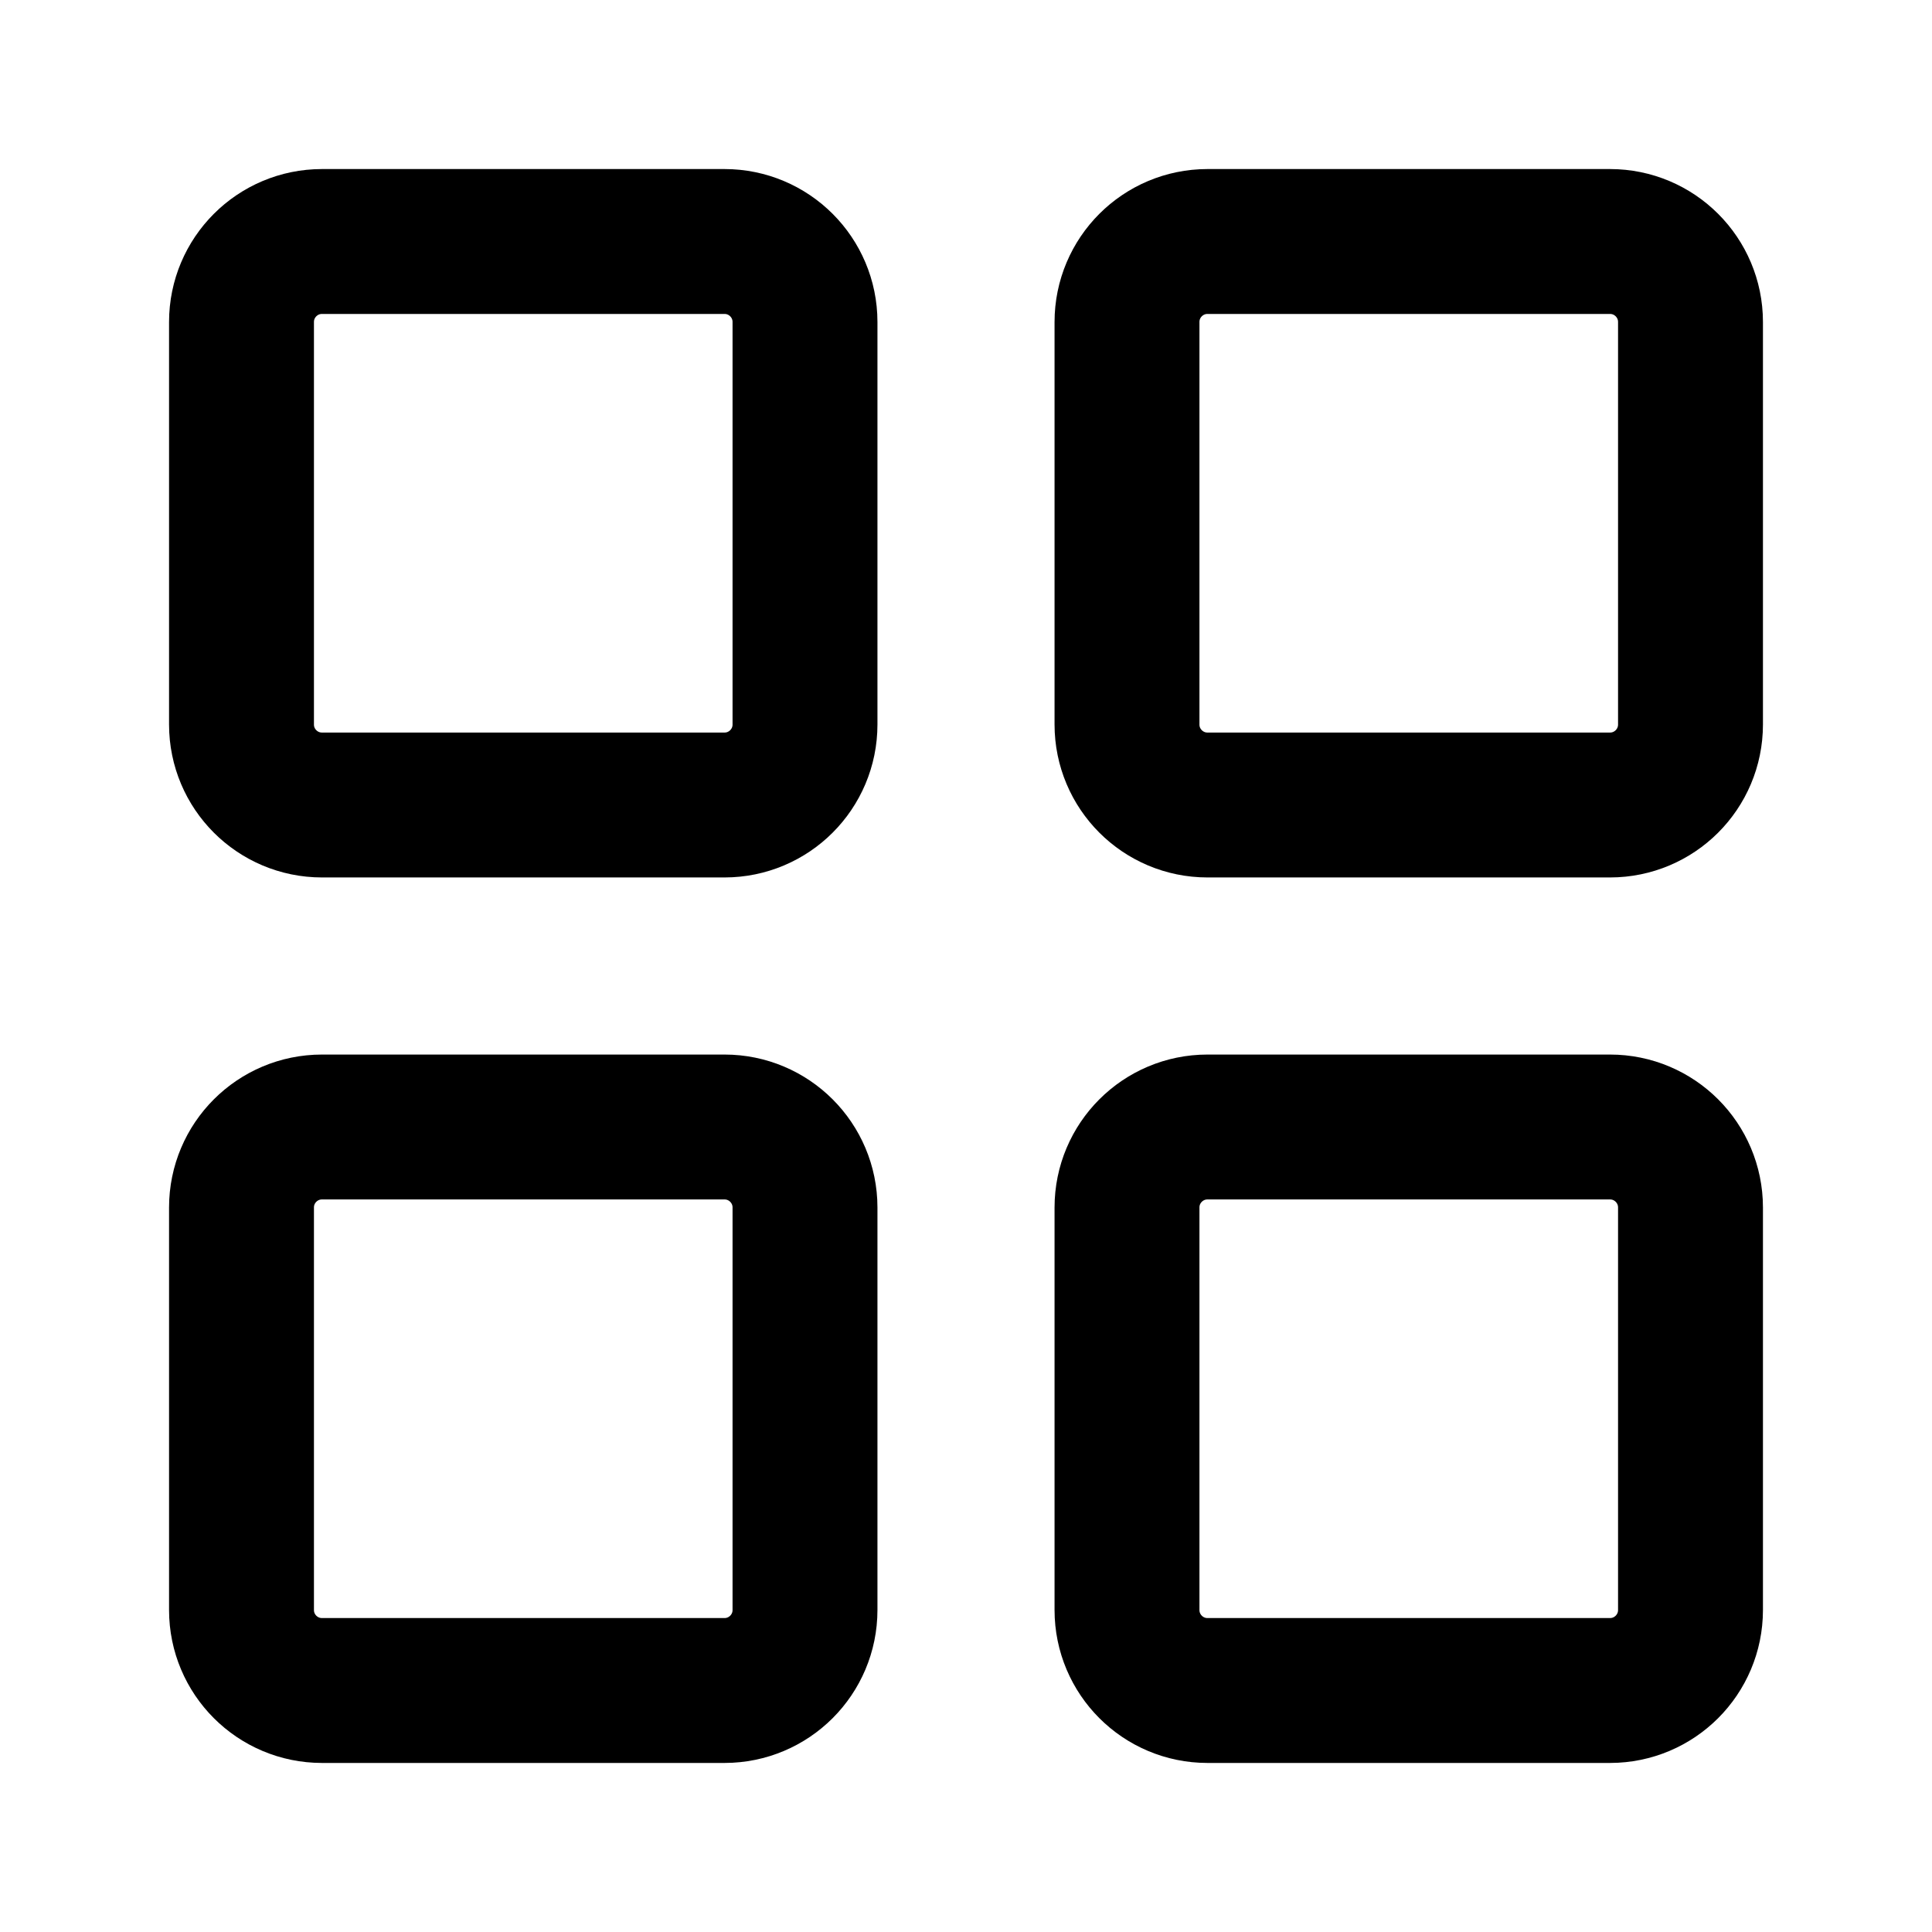
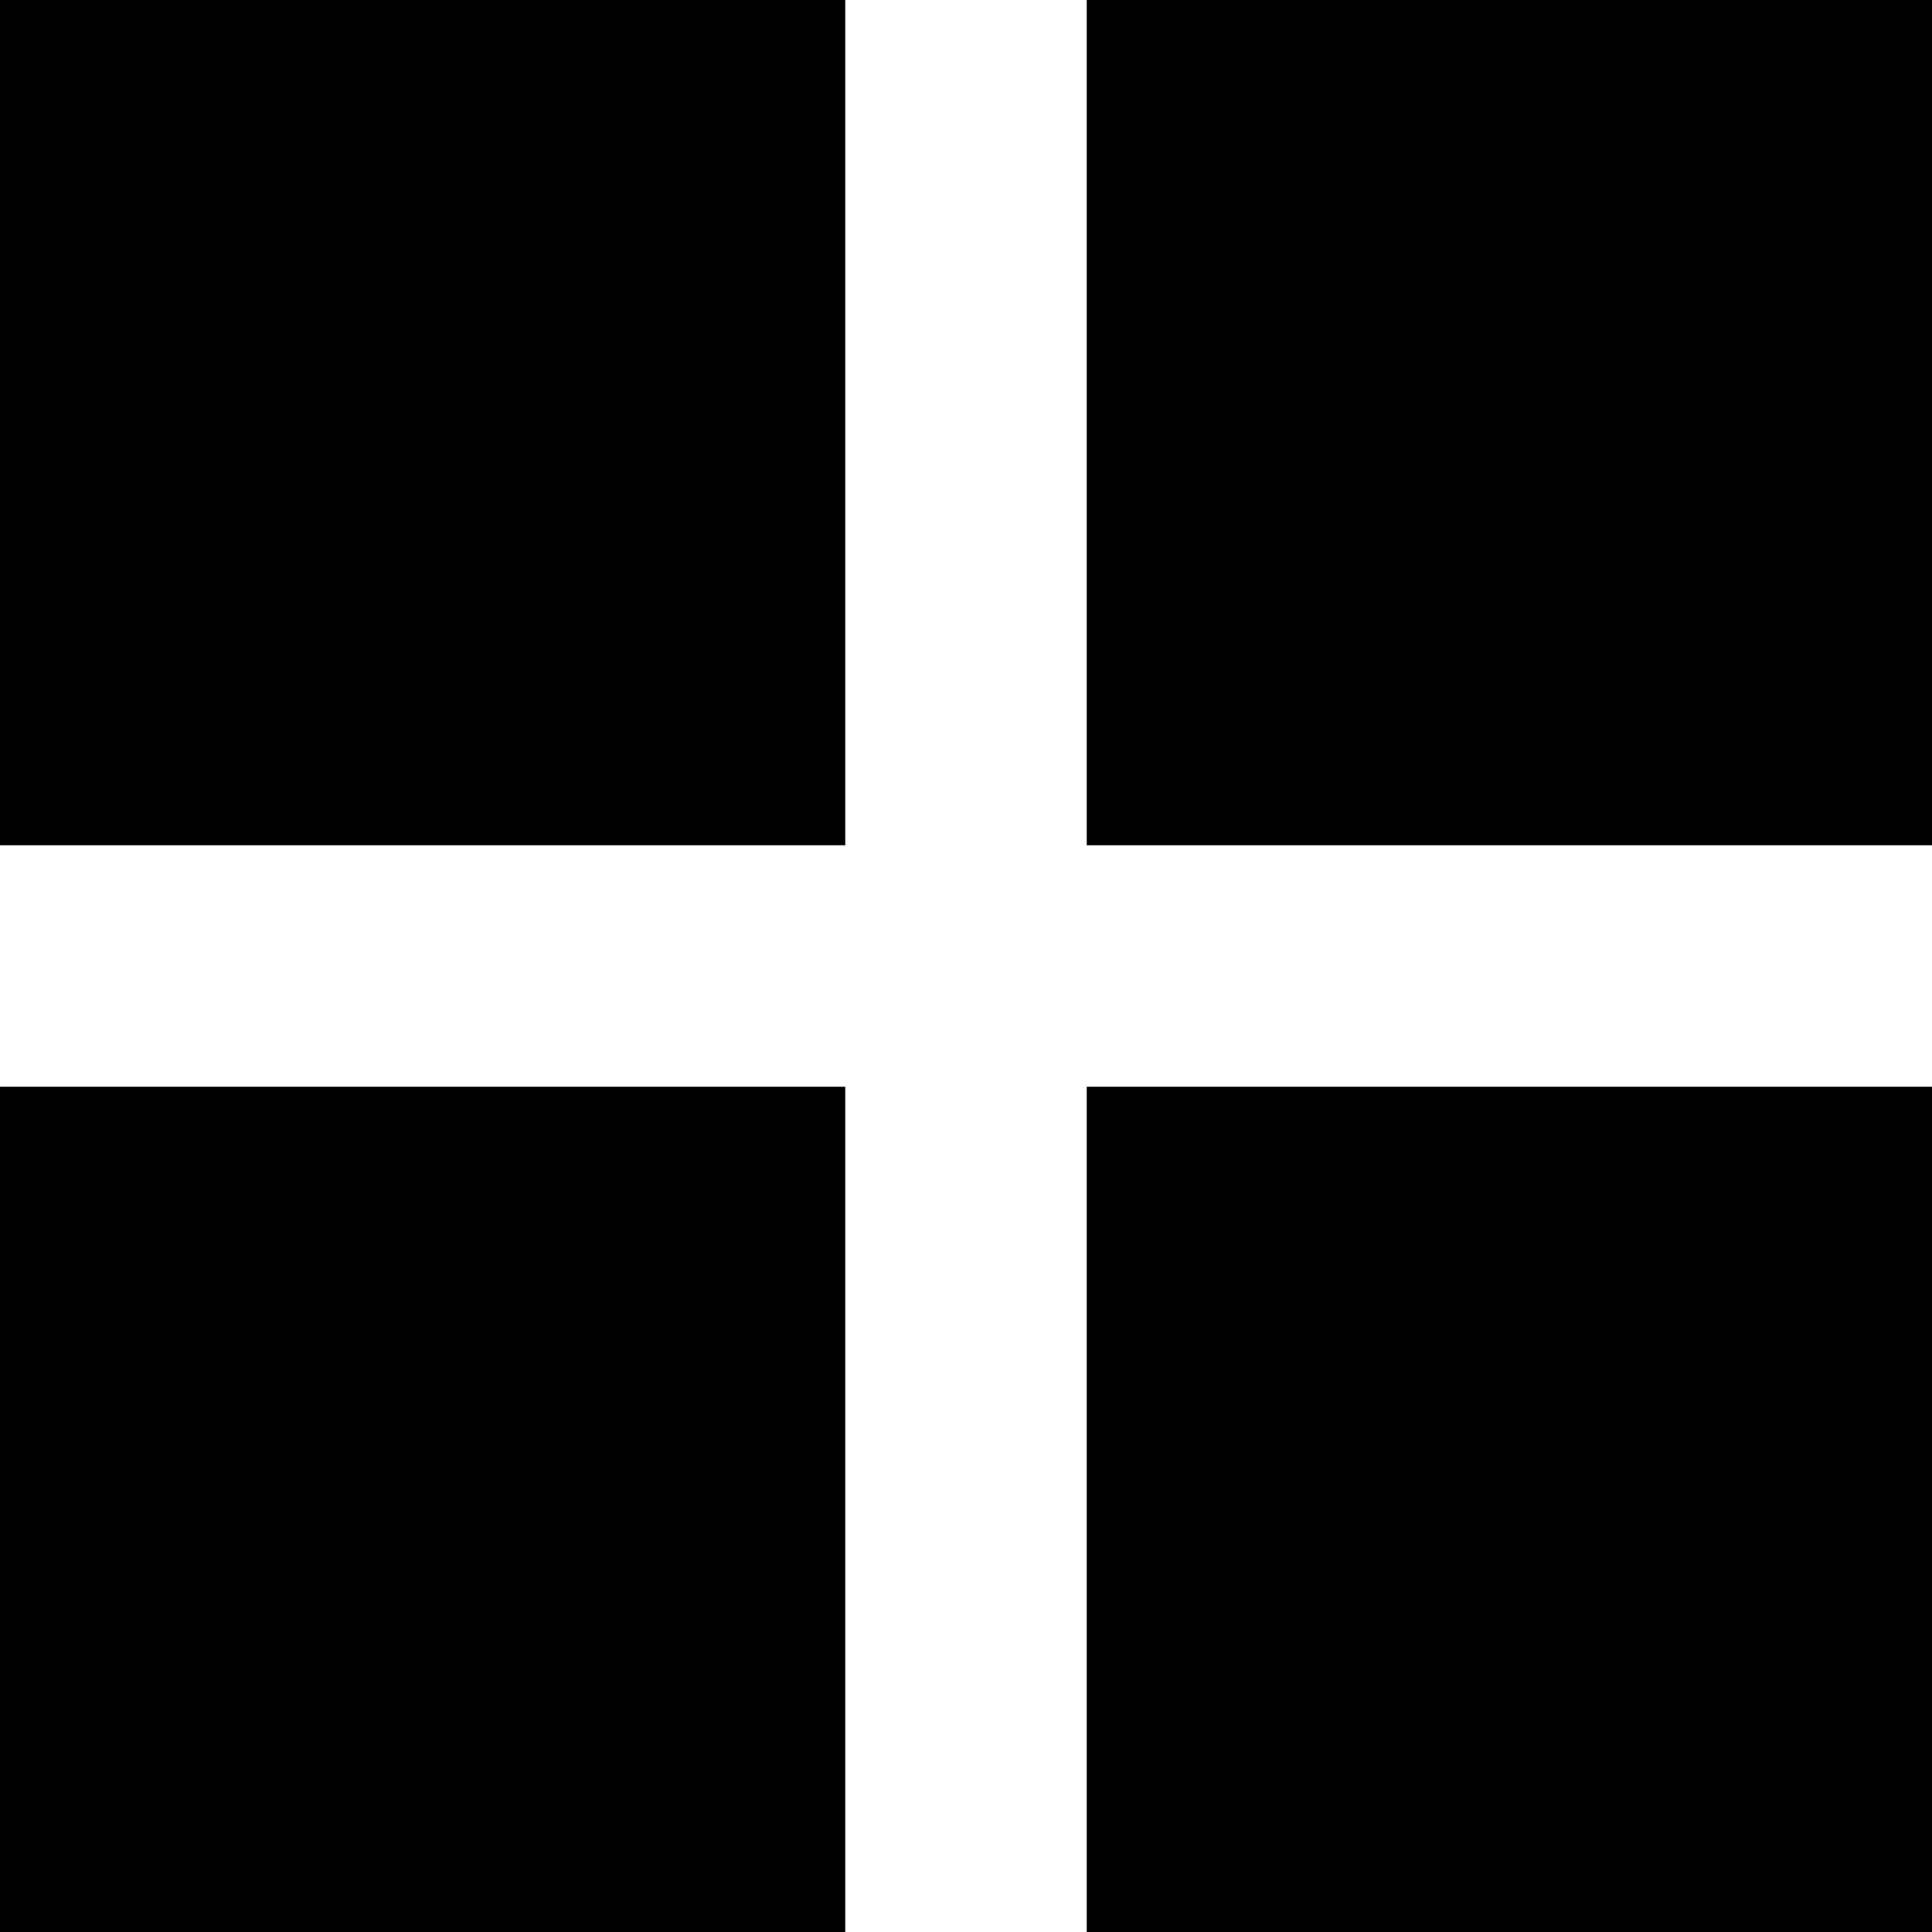
- <svg viewBox="0 0 24 24" fill="none" stroke="currentColor" stroke-width="1.8" stroke-linecap="round" stroke-linejoin="round">
-   <rect x="3" y="3" width="7" height="7" rx="1" />
-   <rect x="14" y="3" width="7" height="7" rx="1" />
-   <rect x="3" y="14" width="7" height="7" rx="1" />
-   <rect x="14" y="14" width="7" height="7" rx="1" />
+ <svg width="16" height="16" viewBox="0 0 16 16" fill="currentColor" aria-hidden="true">
+   <rect x="0" y="0" width="7" height="7" />
+   <rect x="9" y="0" width="7" height="7" />
+   <rect x="0" y="9" width="7" height="7" />
+   <rect x="9" y="9" width="7" height="7" />
</svg>
